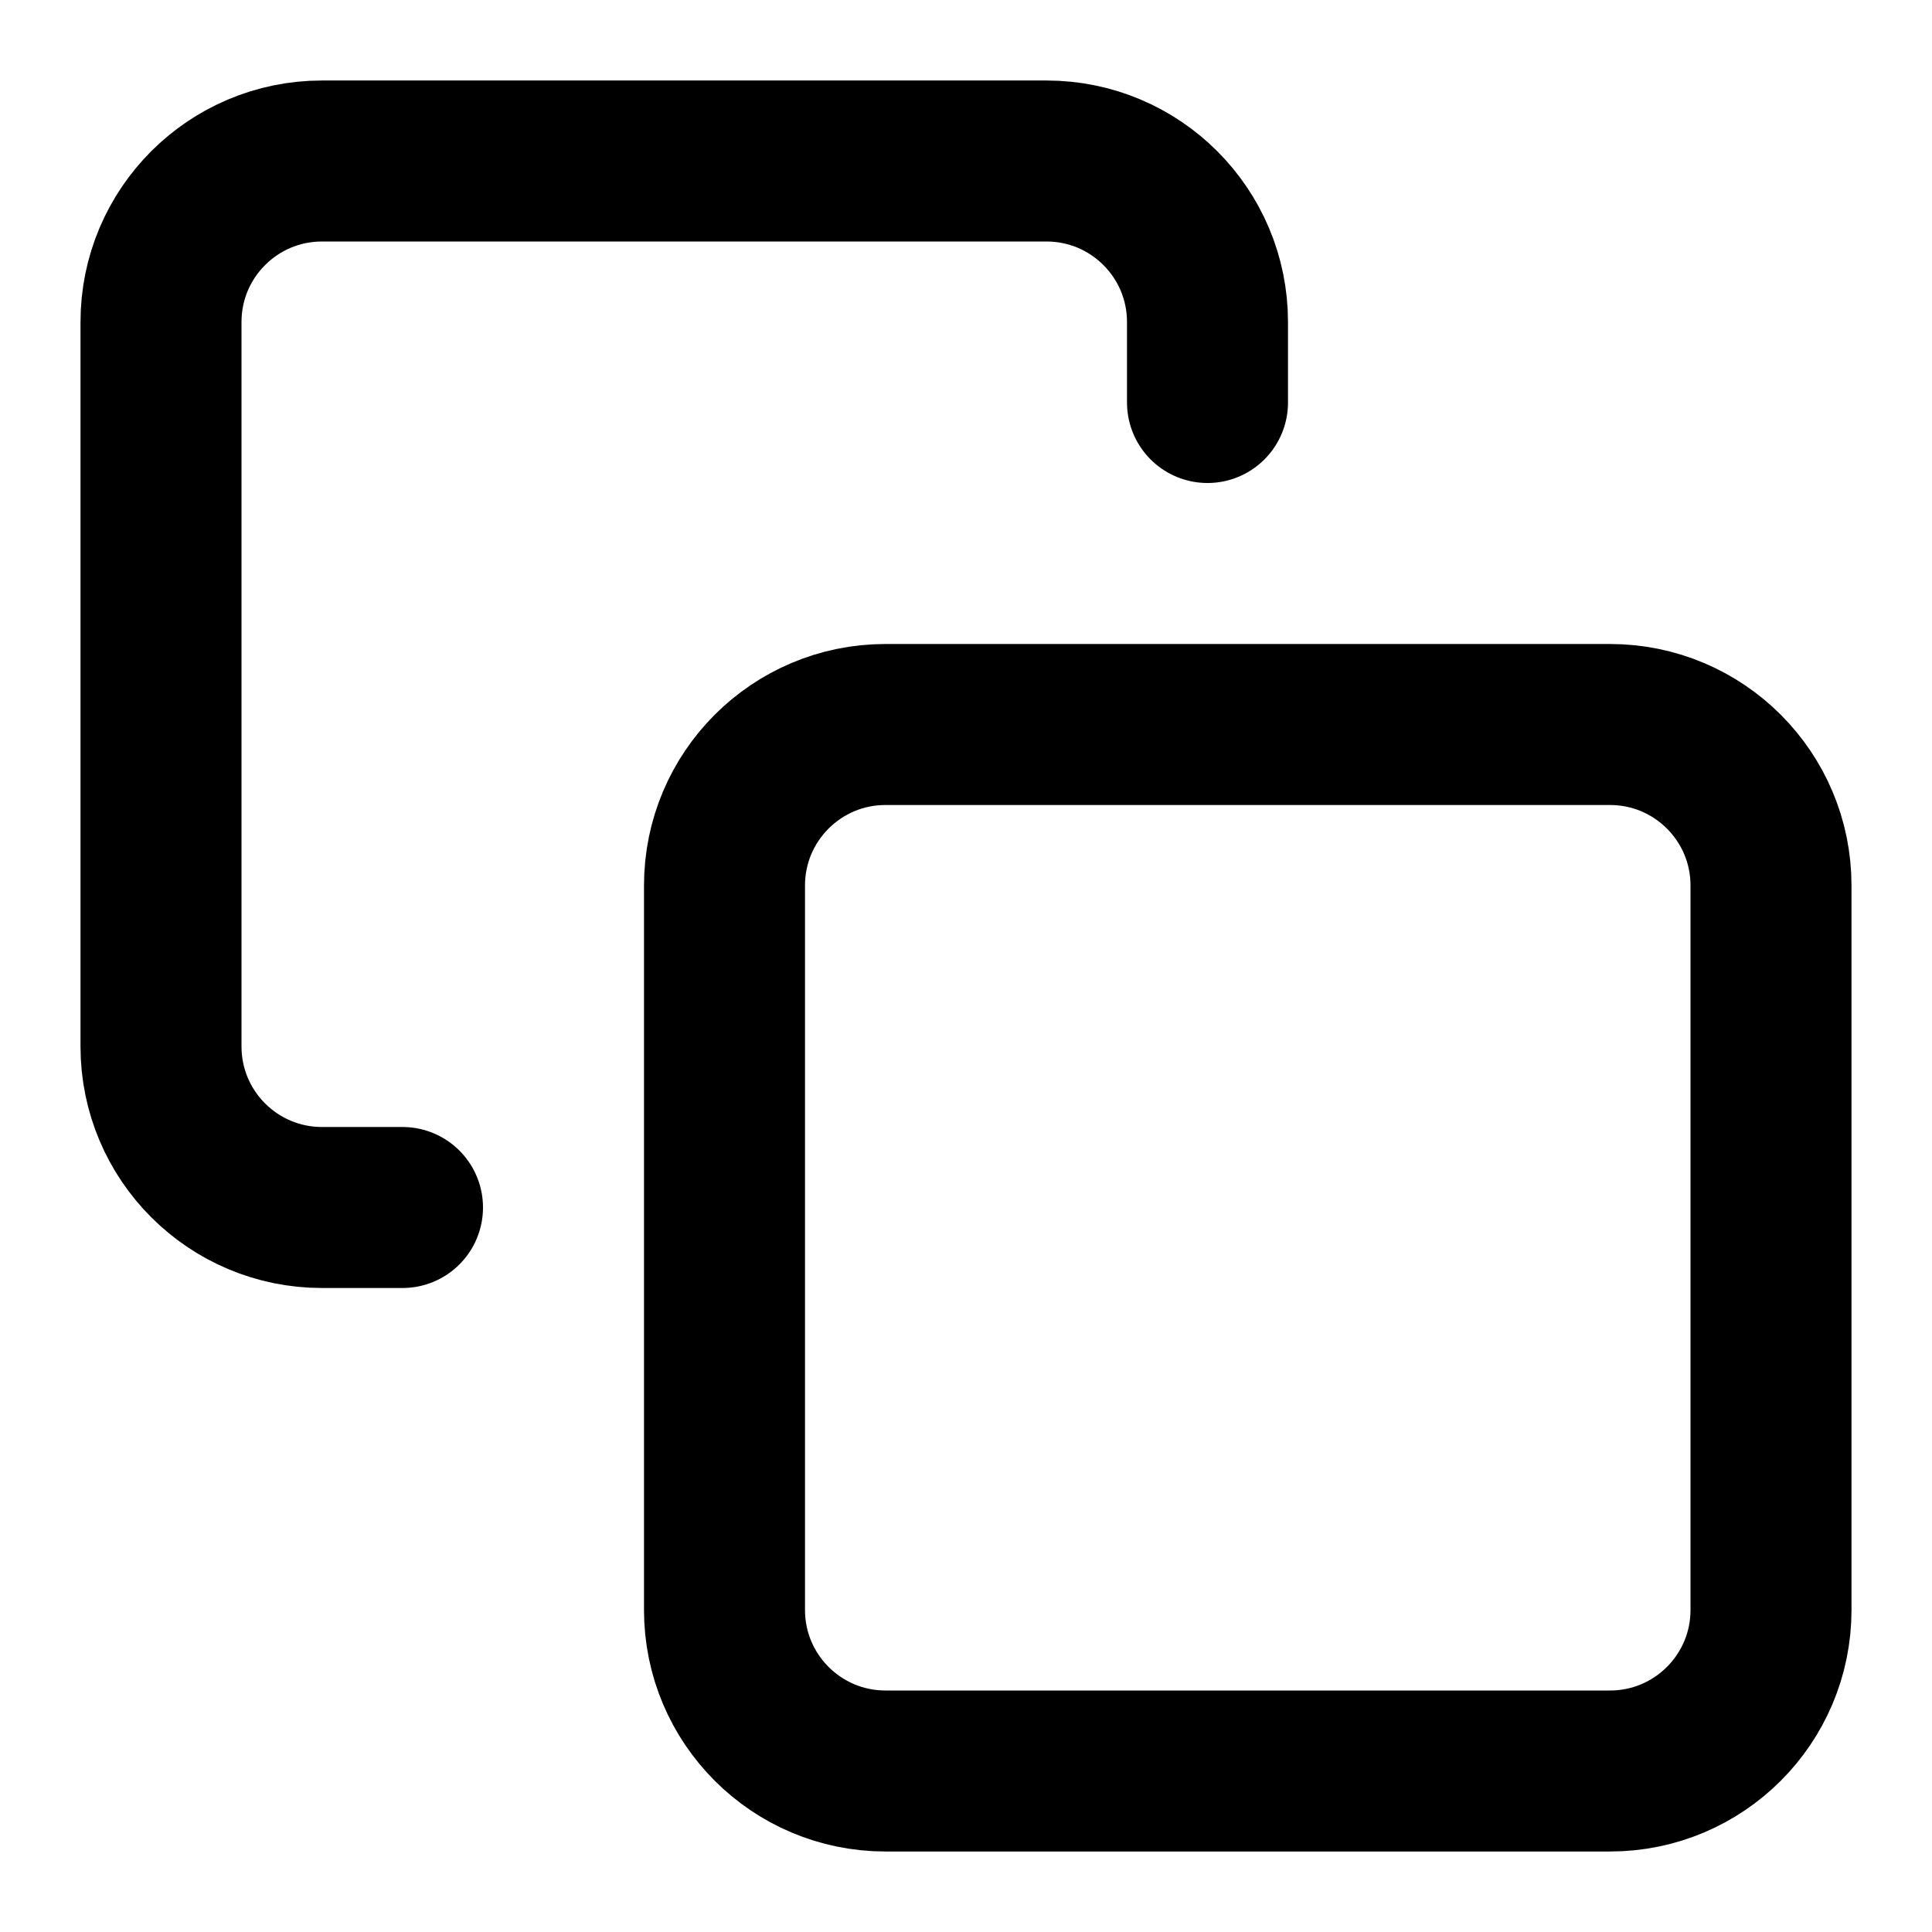
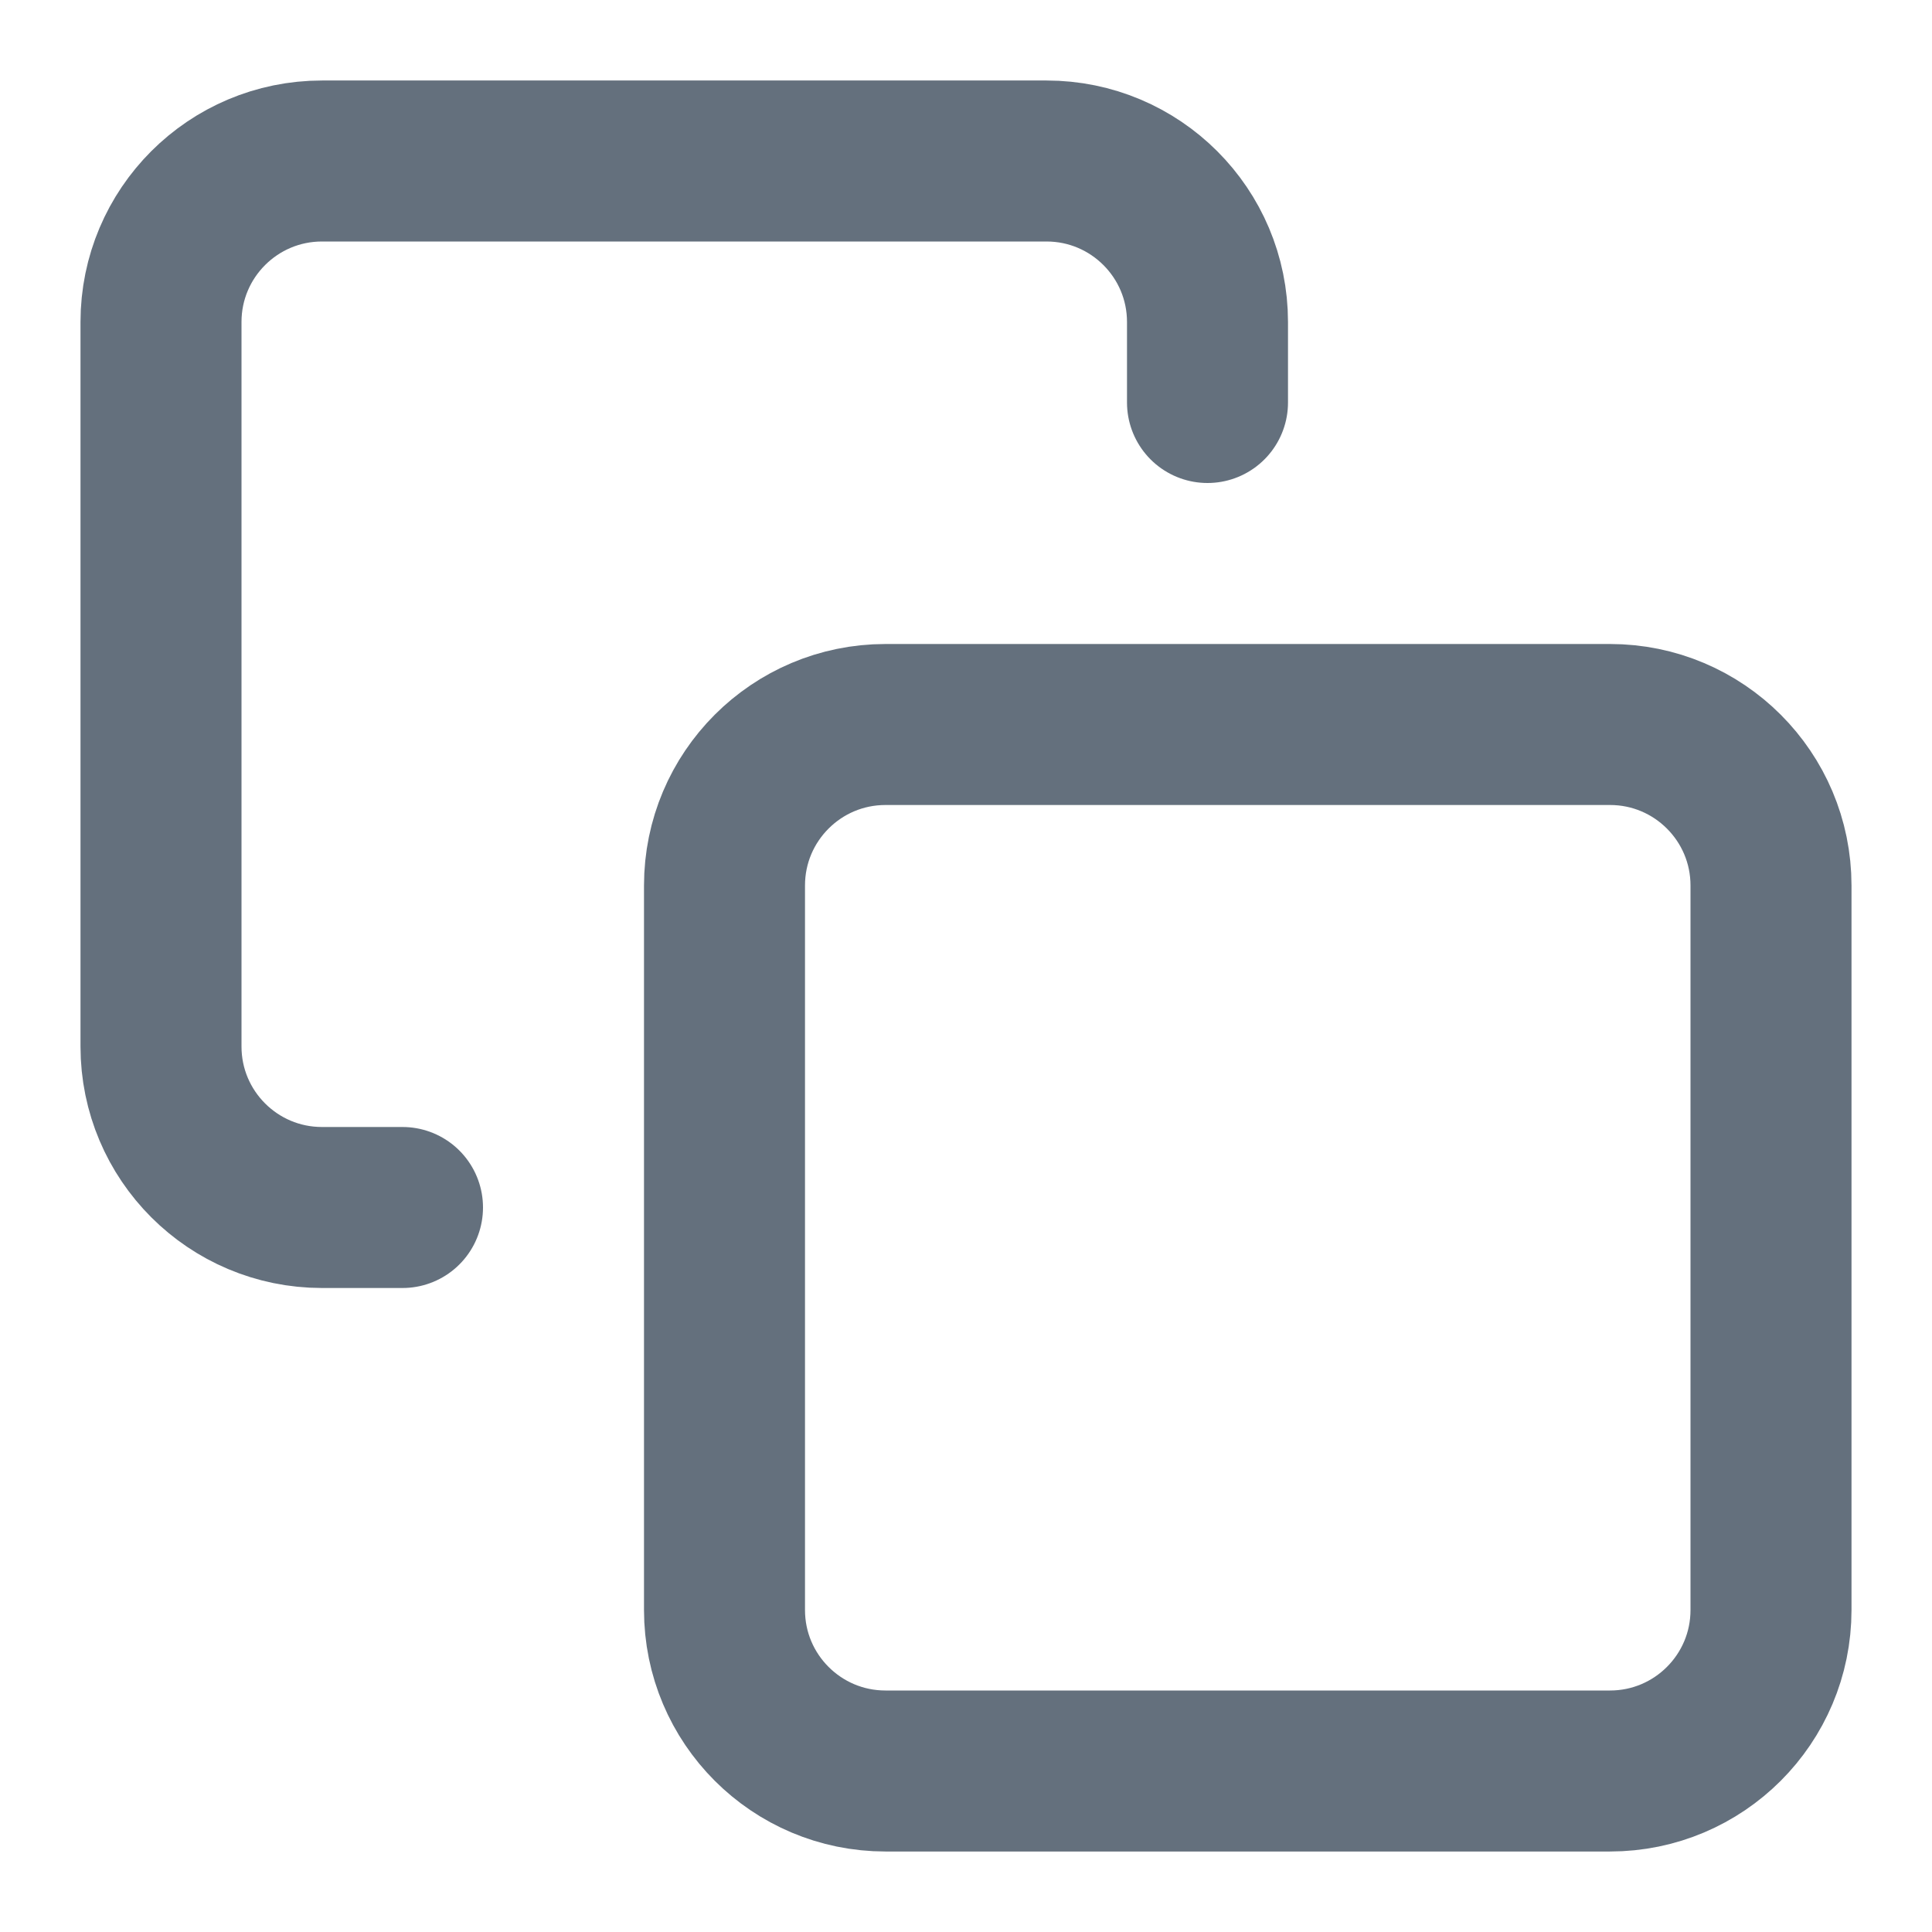
- <svg xmlns="http://www.w3.org/2000/svg" width="24" height="24" viewBox="0 0 24 24" fill="none" stroke="currentColor" stroke-width="2" stroke-linecap="round" stroke-linejoin="round" class="feather feather-copy">
+ <svg xmlns="http://www.w3.org/2000/svg" width="24" height="24" viewBox="0 0 24 24" fill="none" stroke="#64707d" stroke-width="2" stroke-linecap="round" stroke-linejoin="round" class="feather feather-copy">
  <rect x="9" y="9" width="13" height="13" rx="2" ry="2" />
  <path d="M5 15H4a2 2 0 0 1-2-2V4a2 2 0 0 1 2-2h9a2 2 0 0 1 2 2v1" />
</svg>
